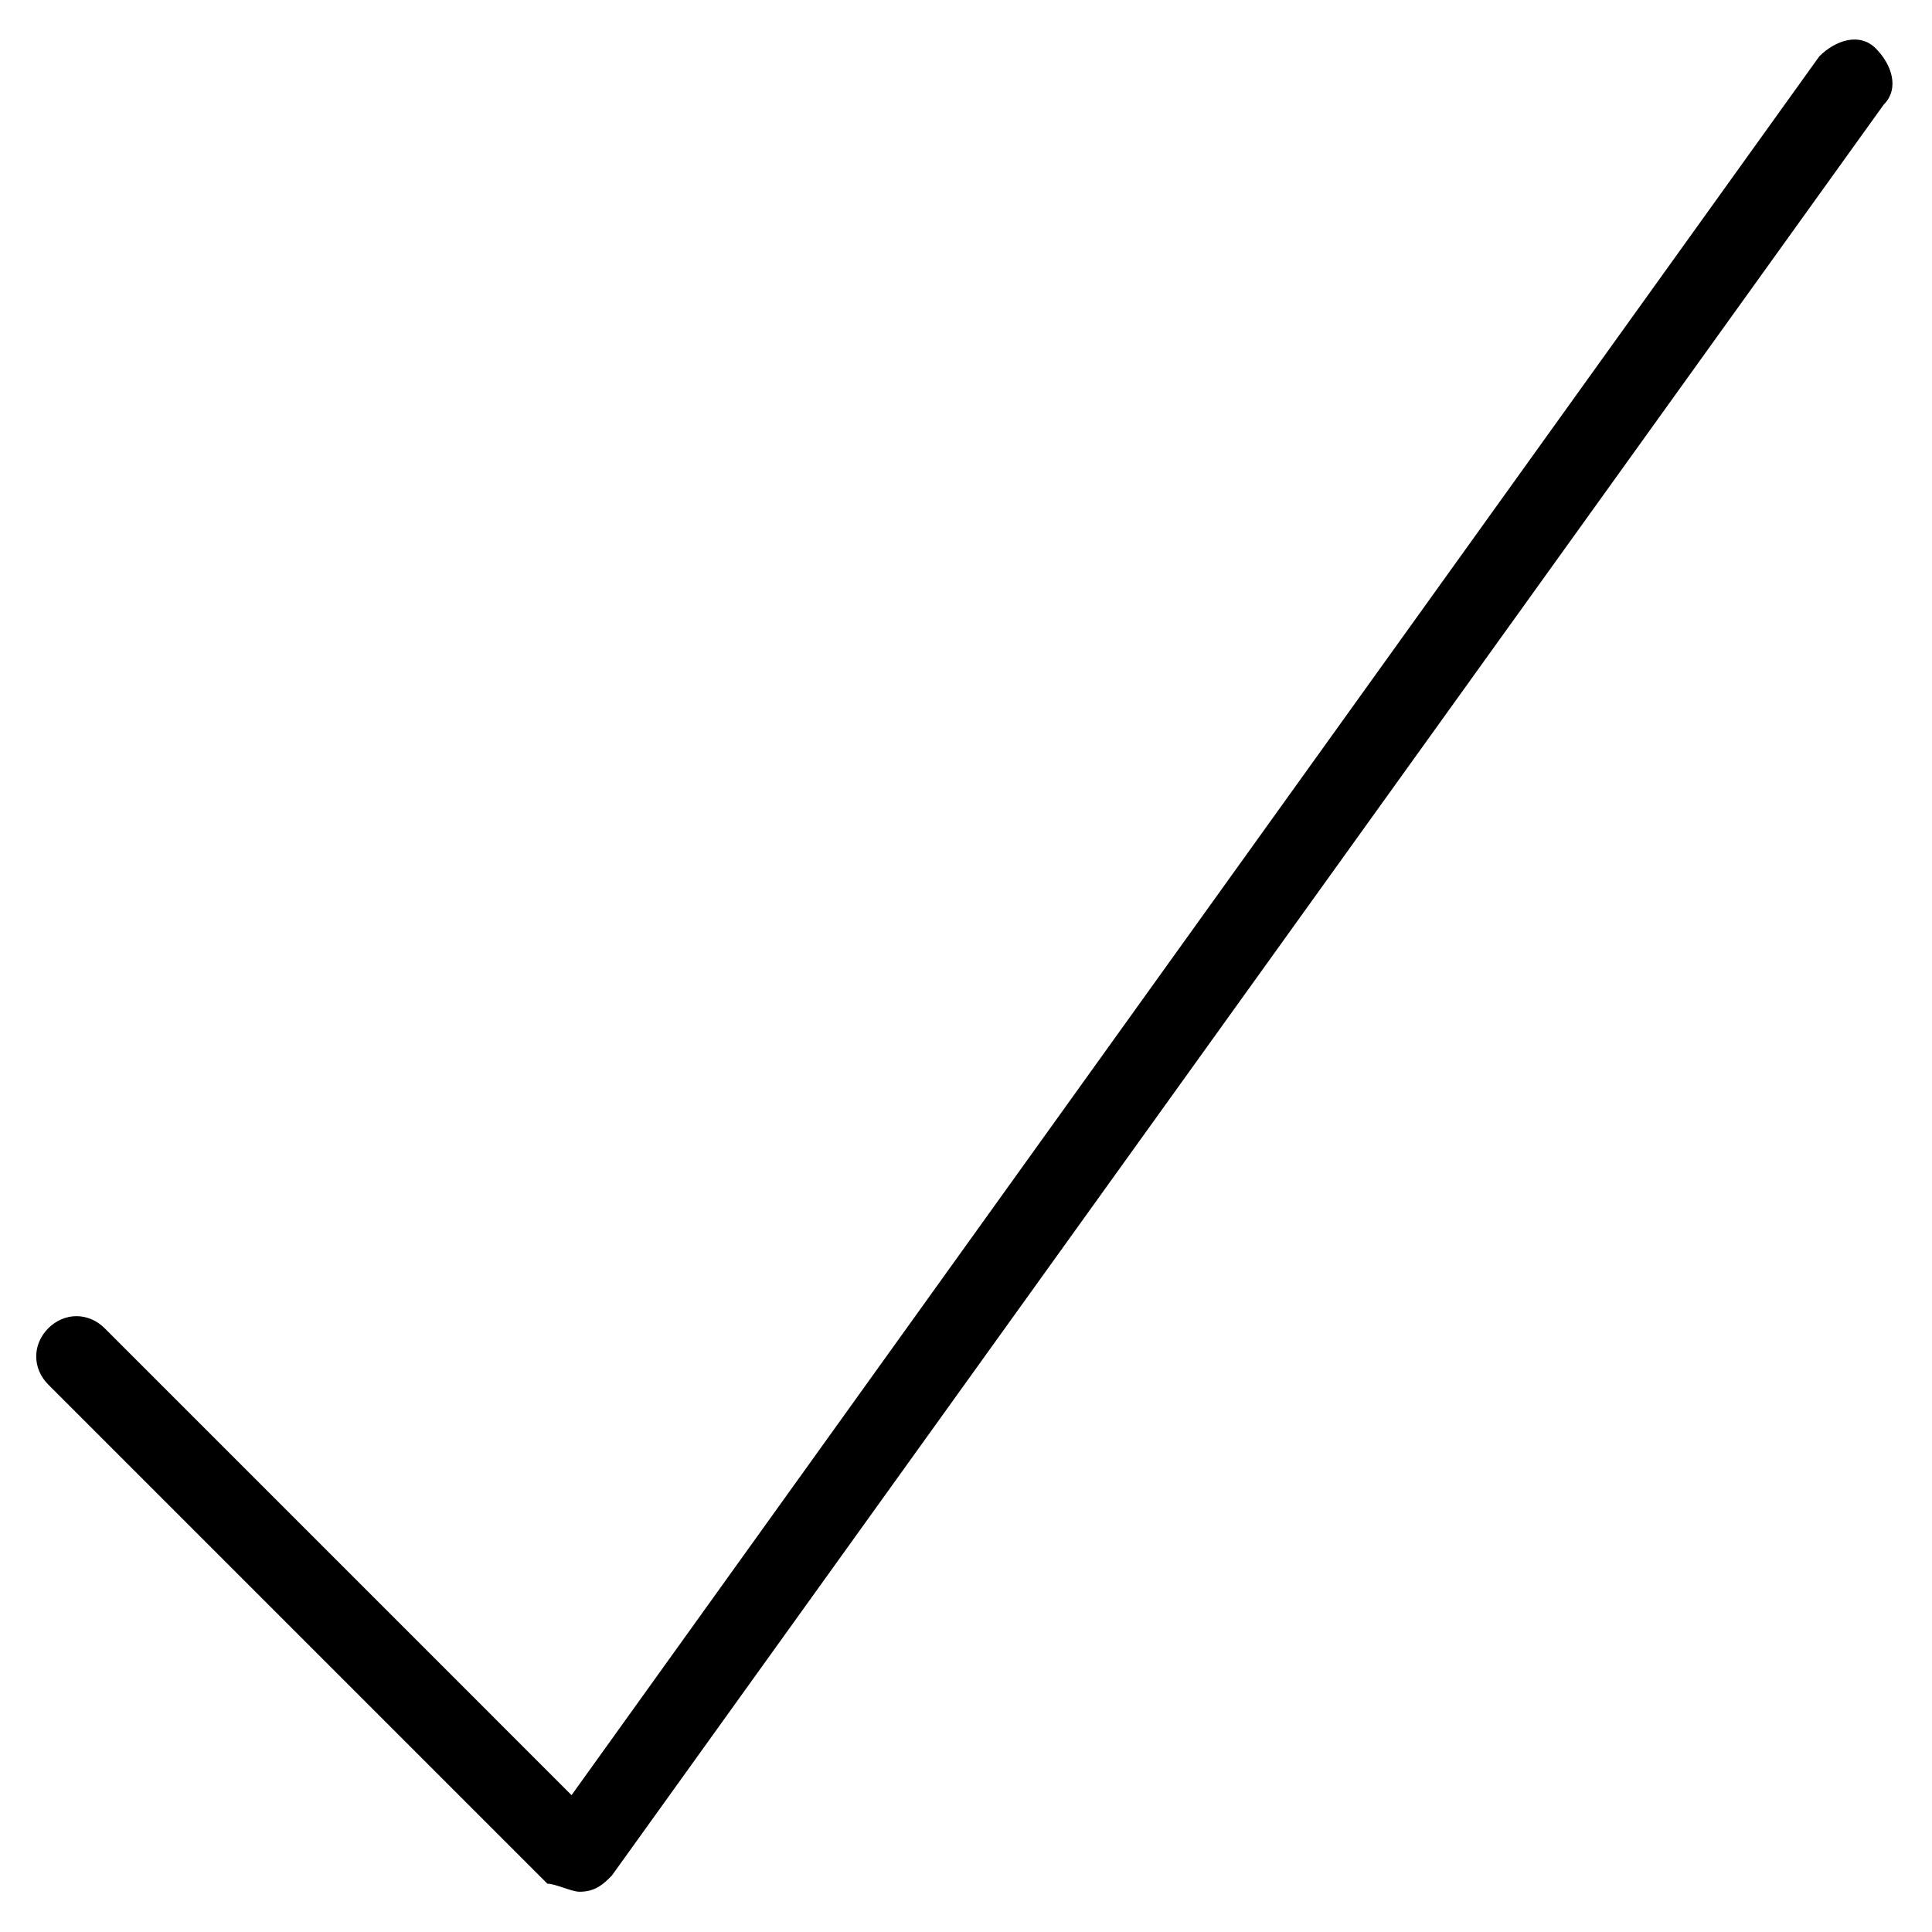
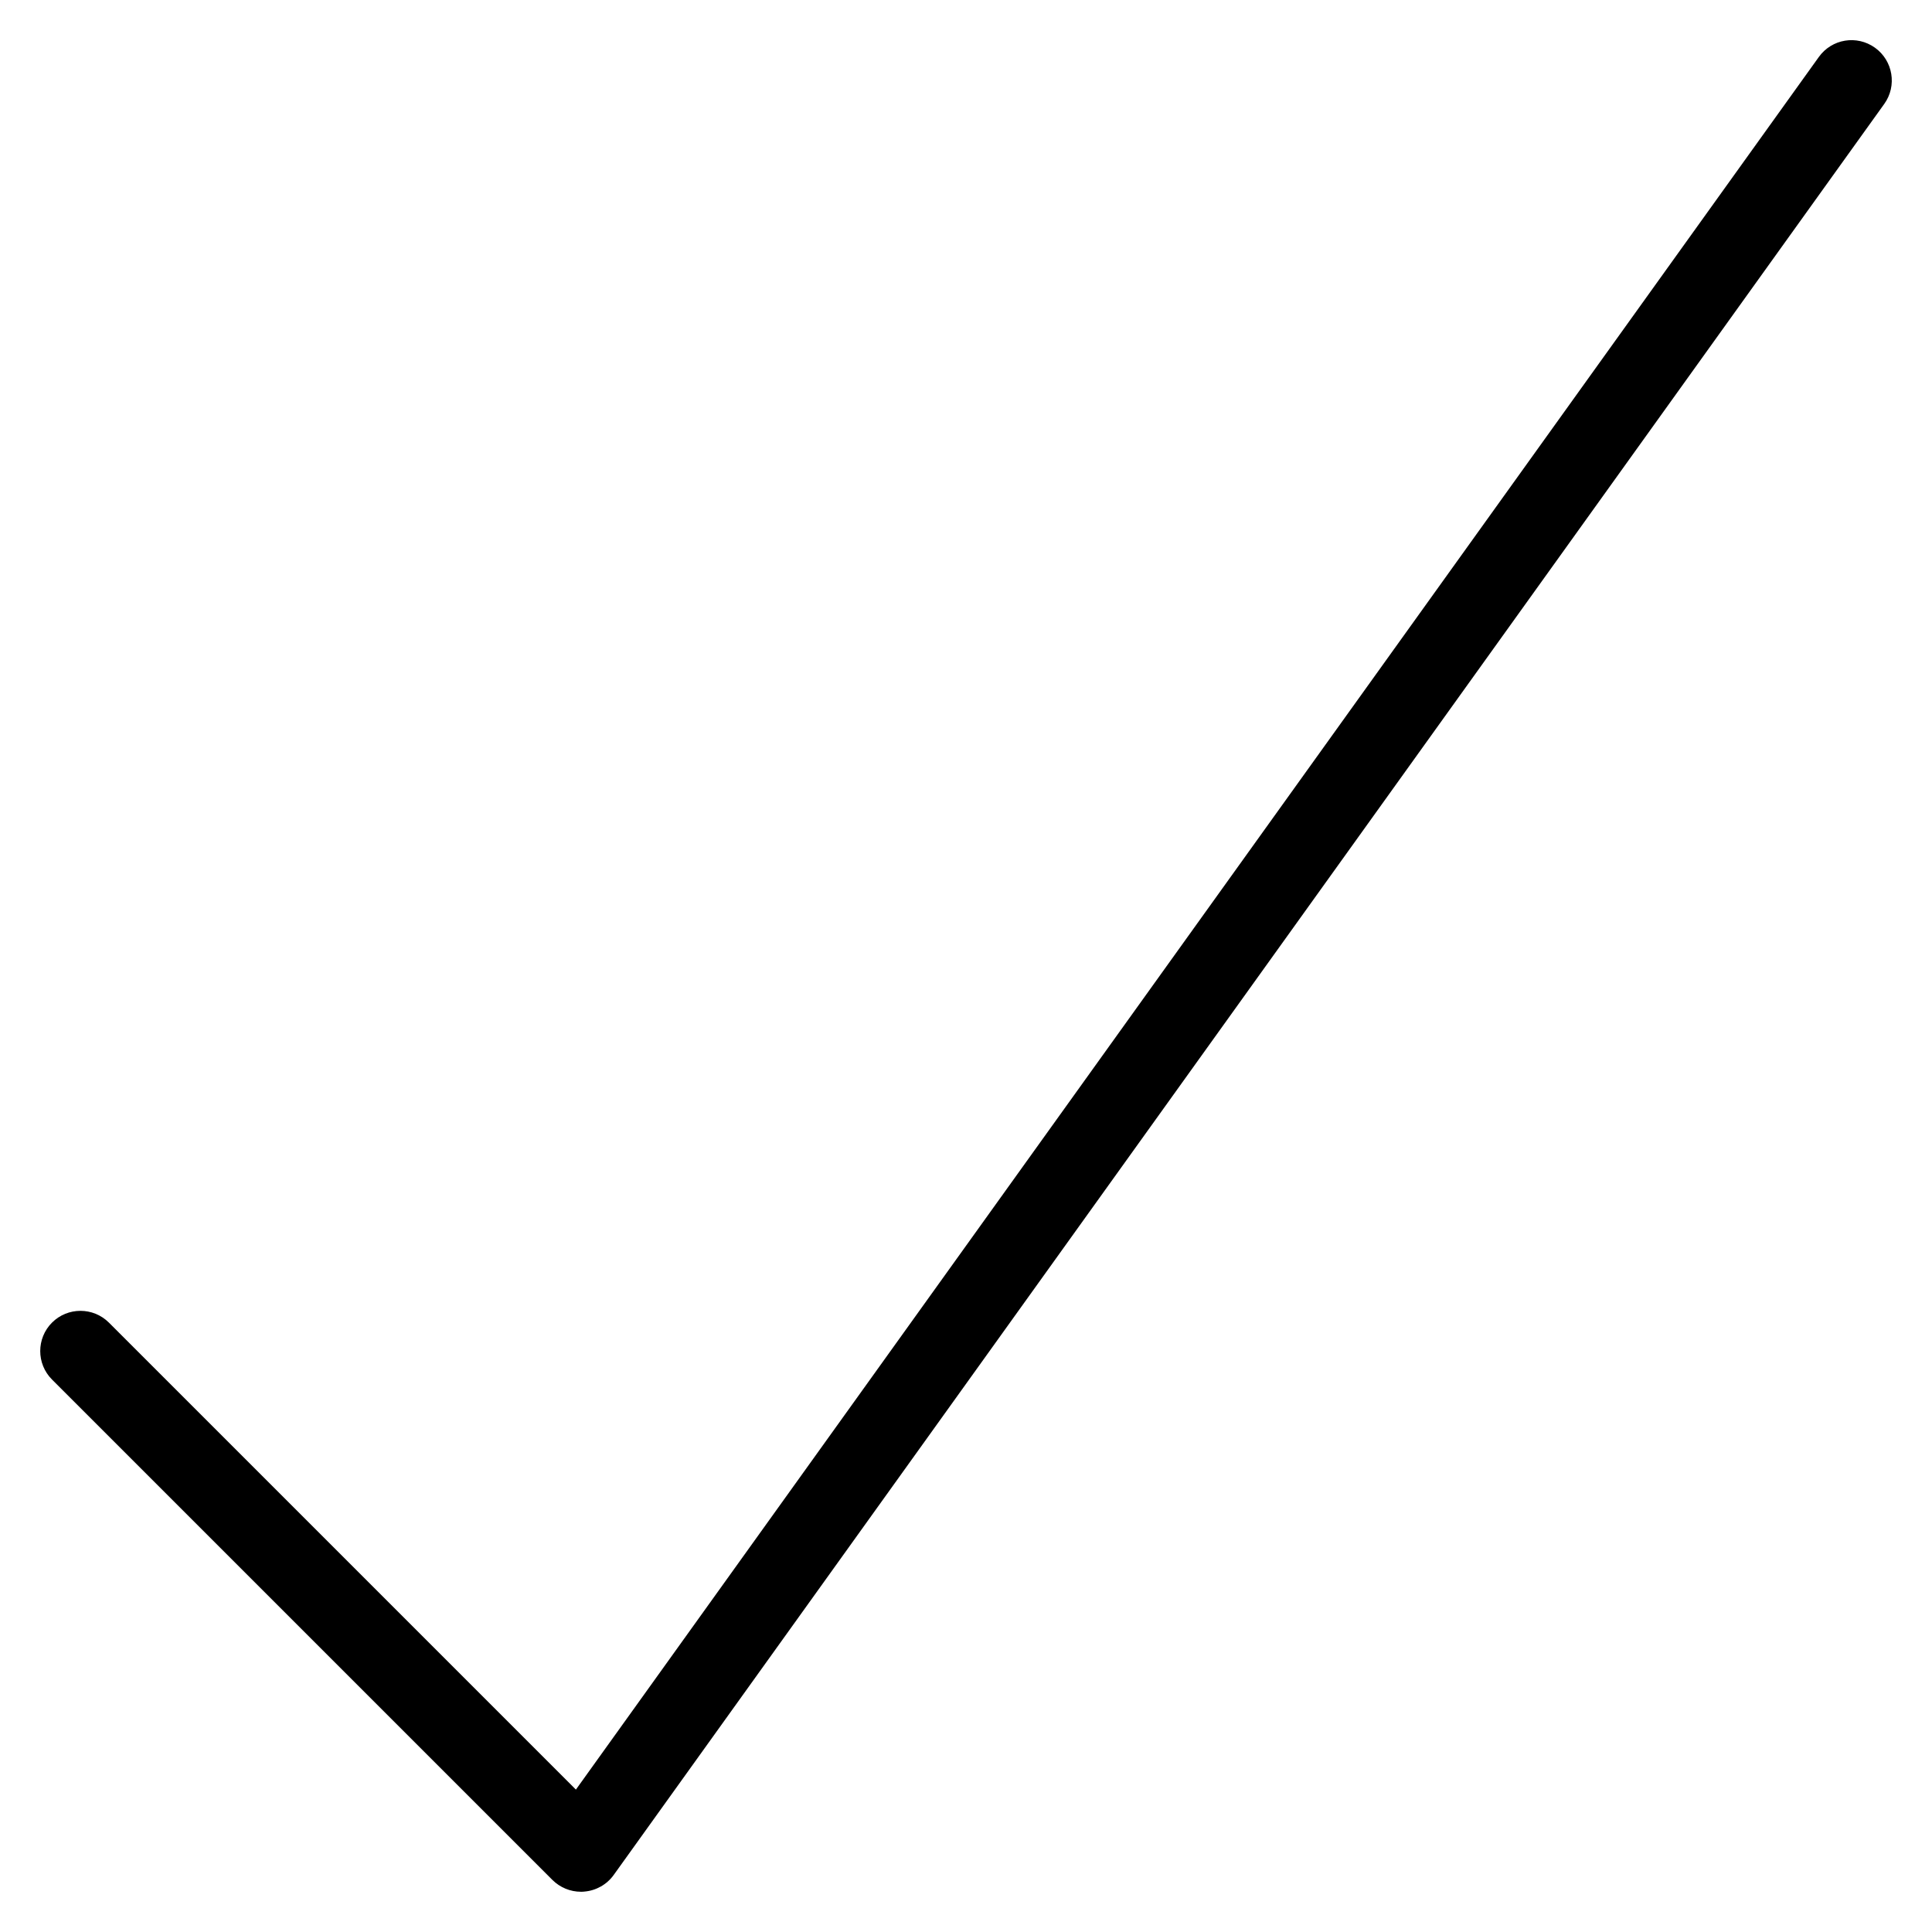
<svg xmlns="http://www.w3.org/2000/svg" version="1.1" baseProfile="tiny" id="Layer_1" x="0px" y="0px" viewBox="0 0 24 24" xml:space="preserve">
  <g id="XMLID_32_">
-     <path d="M7.2,23.5c-0.1,0-0.3-0.1-0.4-0.1l-6.2-6.2c-0.2-0.2-0.2-0.5,0-0.7s0.5-0.2,0.7,0l5.8,5.8L22.6,0.7   c0.2-0.2,0.5-0.3,0.7-0.1c0.2,0.2,0.3,0.5,0.1,0.7l-15.8,22C7.5,23.4,7.4,23.5,7.2,23.5C7.2,23.5,7.2,23.5,7.2,23.5z" />
+     <path d="M7.217,23.5c-0.132,0-0.259-0.052-0.354-0.146l-6.217-6.217c-0.195-0.195-0.195-0.512,0-0.707s0.512-0.195,0.707,0   l5.801,5.801L22.594,0.708c0.161-0.225,0.472-0.277,0.698-0.115c0.224,0.161,0.276,0.473,0.115,0.698l-15.783,22   c-0.085,0.119-0.219,0.195-0.366,0.207C7.245,23.5,7.231,23.5,7.217,23.5z" />
  </g>
</svg>
